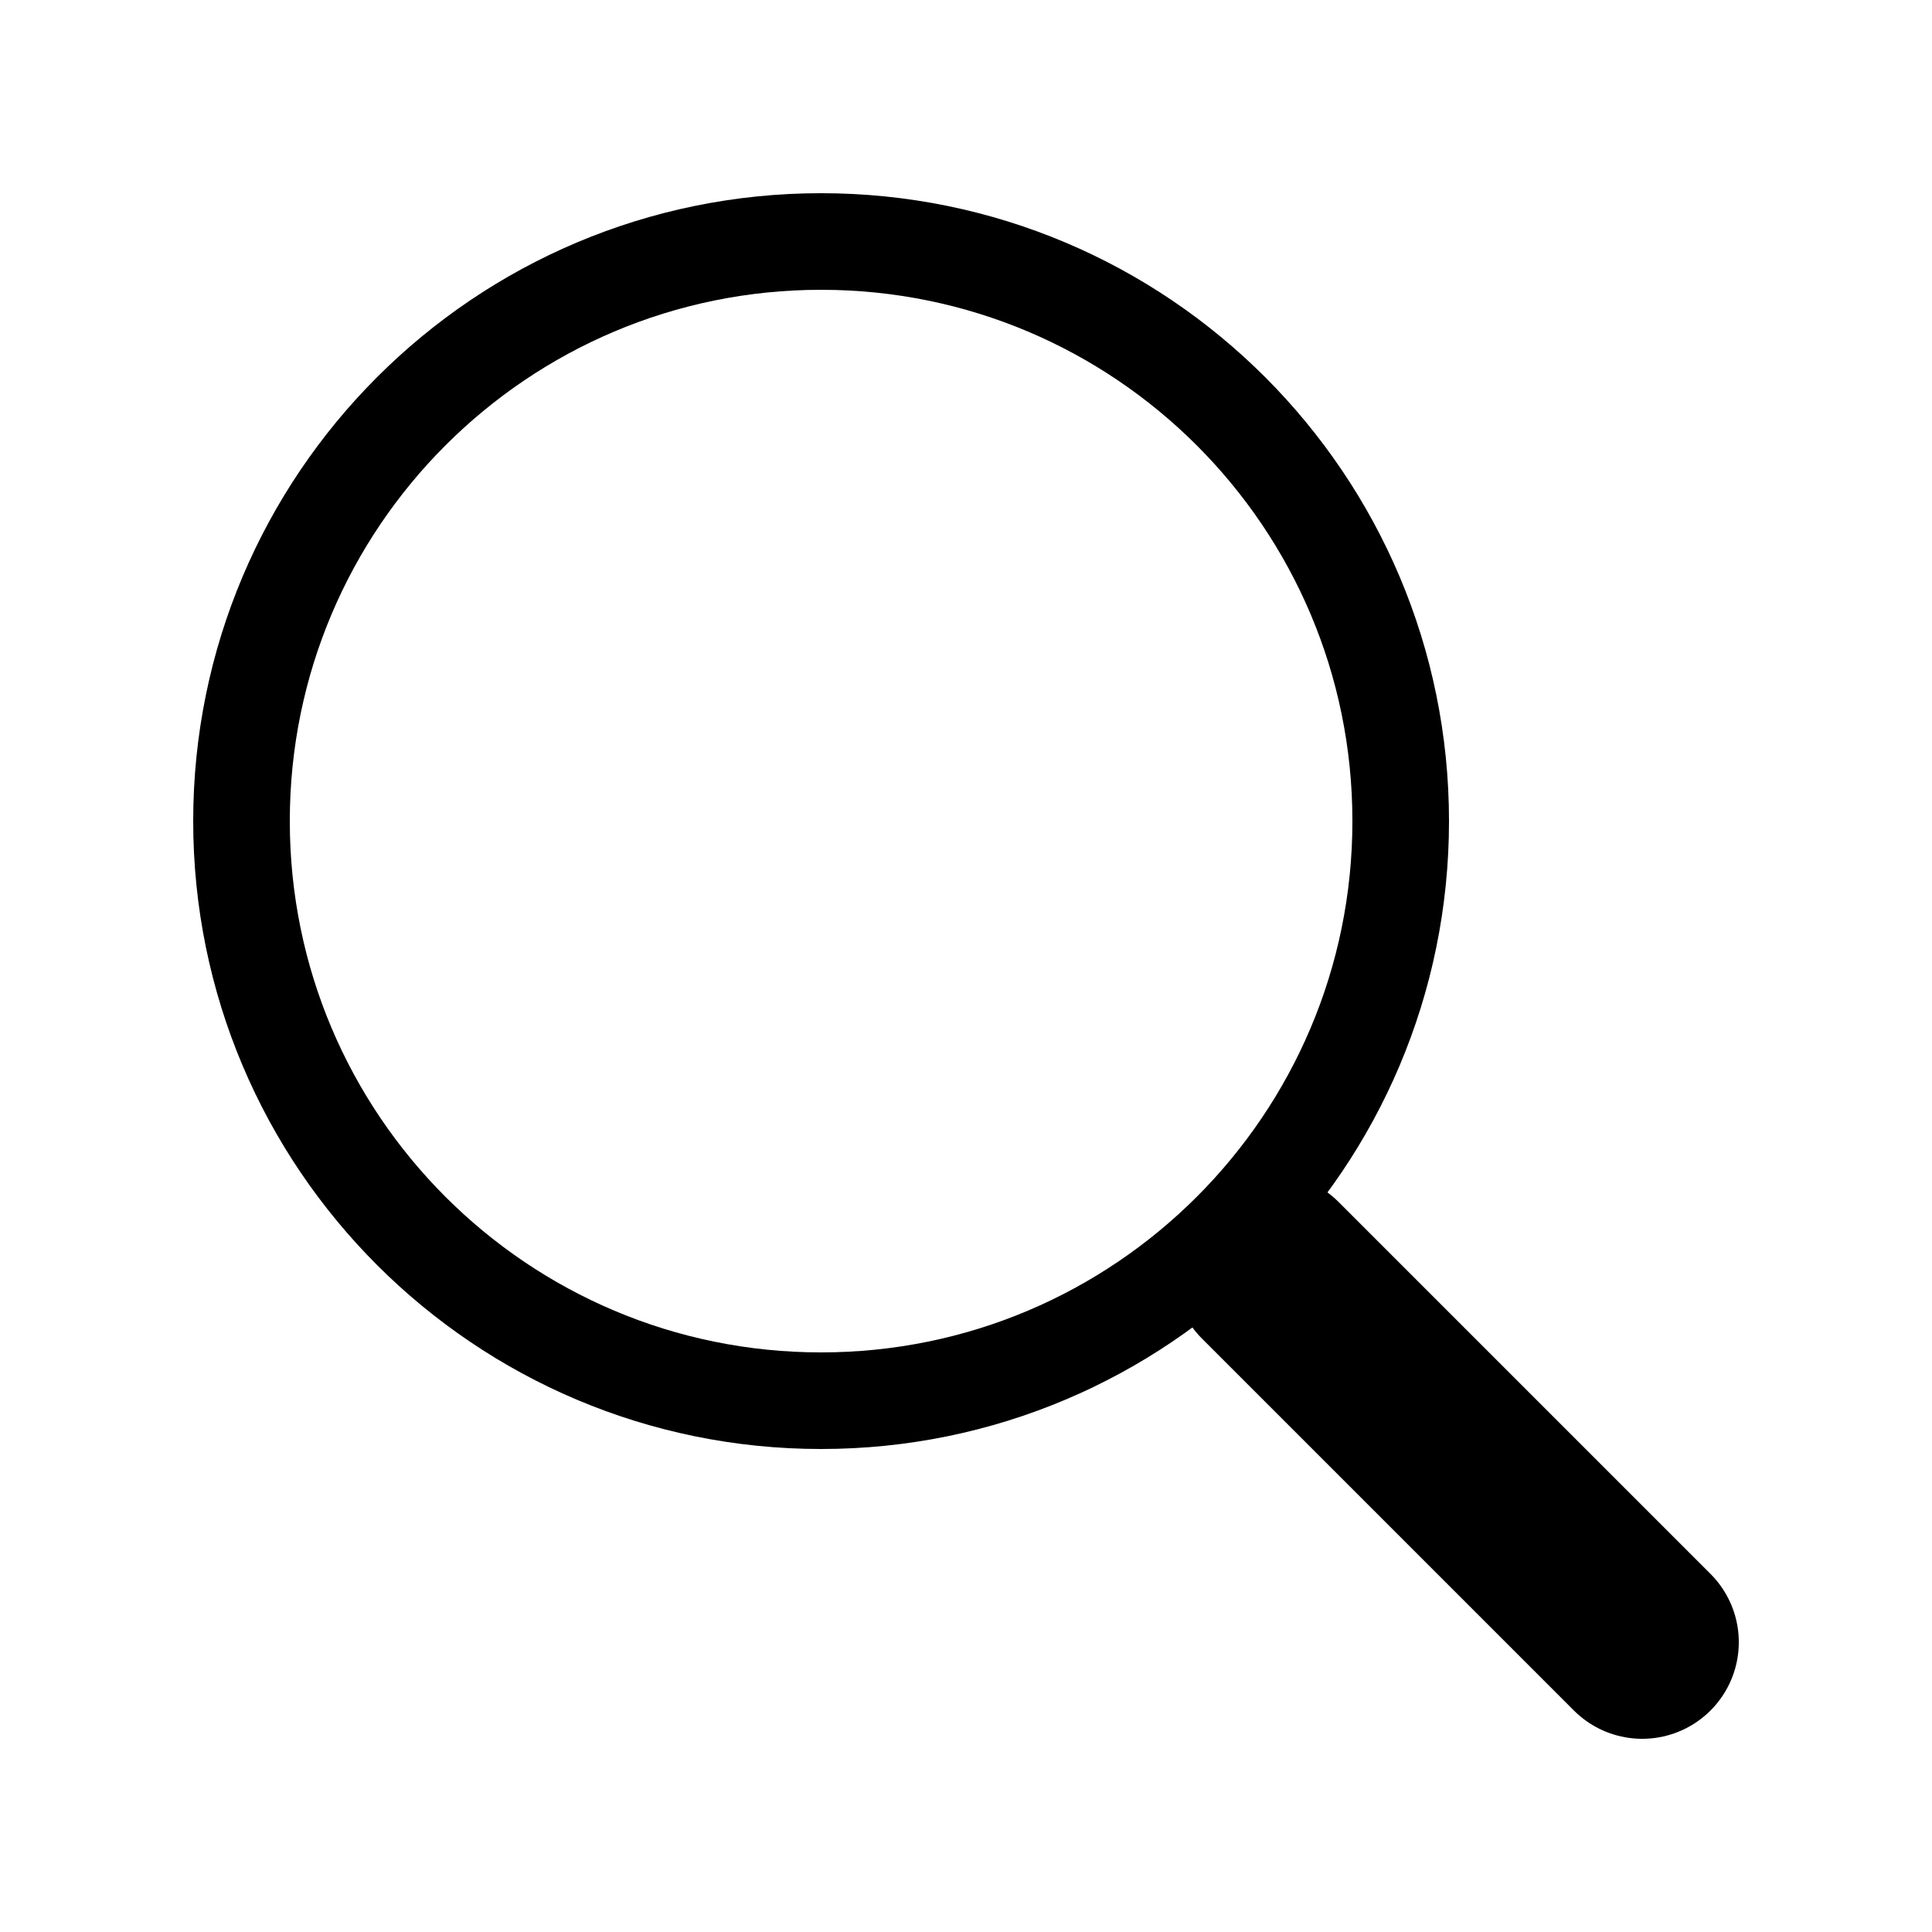
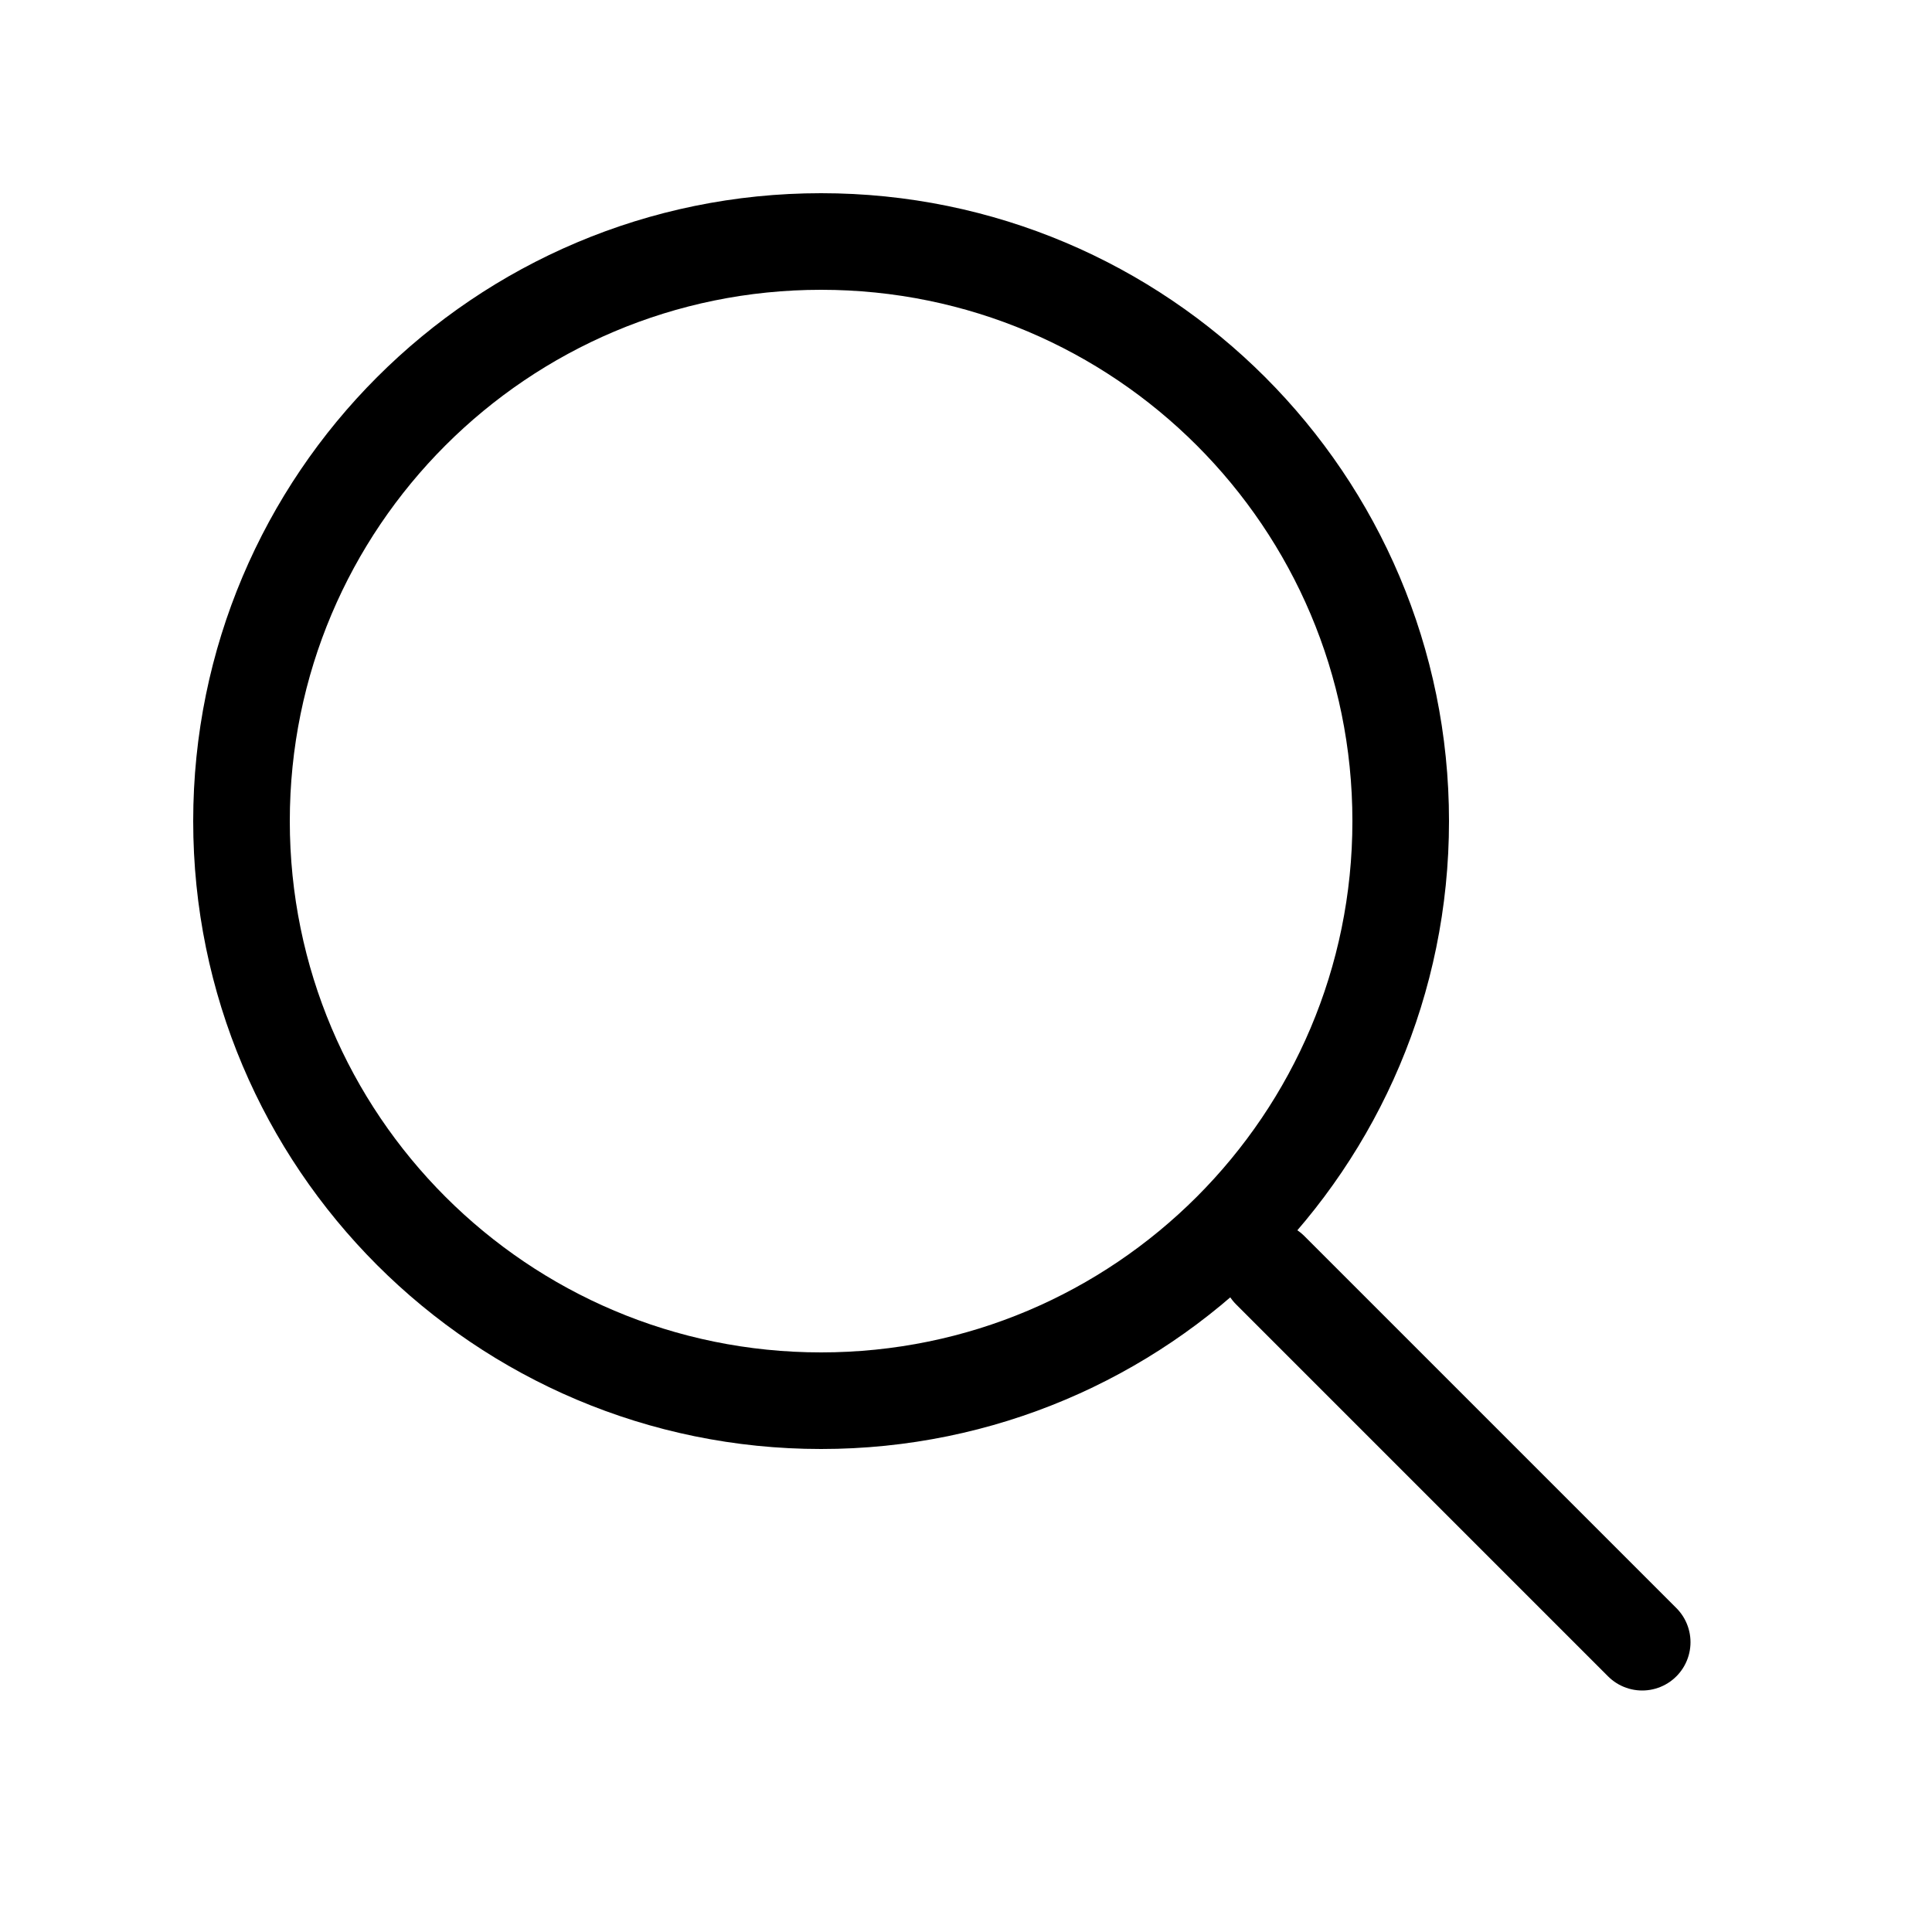
<svg xmlns="http://www.w3.org/2000/svg" width="20" height="20" class="bi bi-search" viewBox="0 0 20 20">
  <g fill="none" fill-rule="evenodd" stroke="currentColor" transform="translate(2 2)">
-     <path stroke-linecap="round" stroke-linejoin="round" stroke-width="2" d="M11.15 11.15L15 15" />
+     <path stroke-linecap="round" stroke-linejoin="round" stroke-width="1" d="M11.15 11.15L15 15" />
    <circle cx="6.5" cy="6.5" r="6" />
  </g>
</svg>
